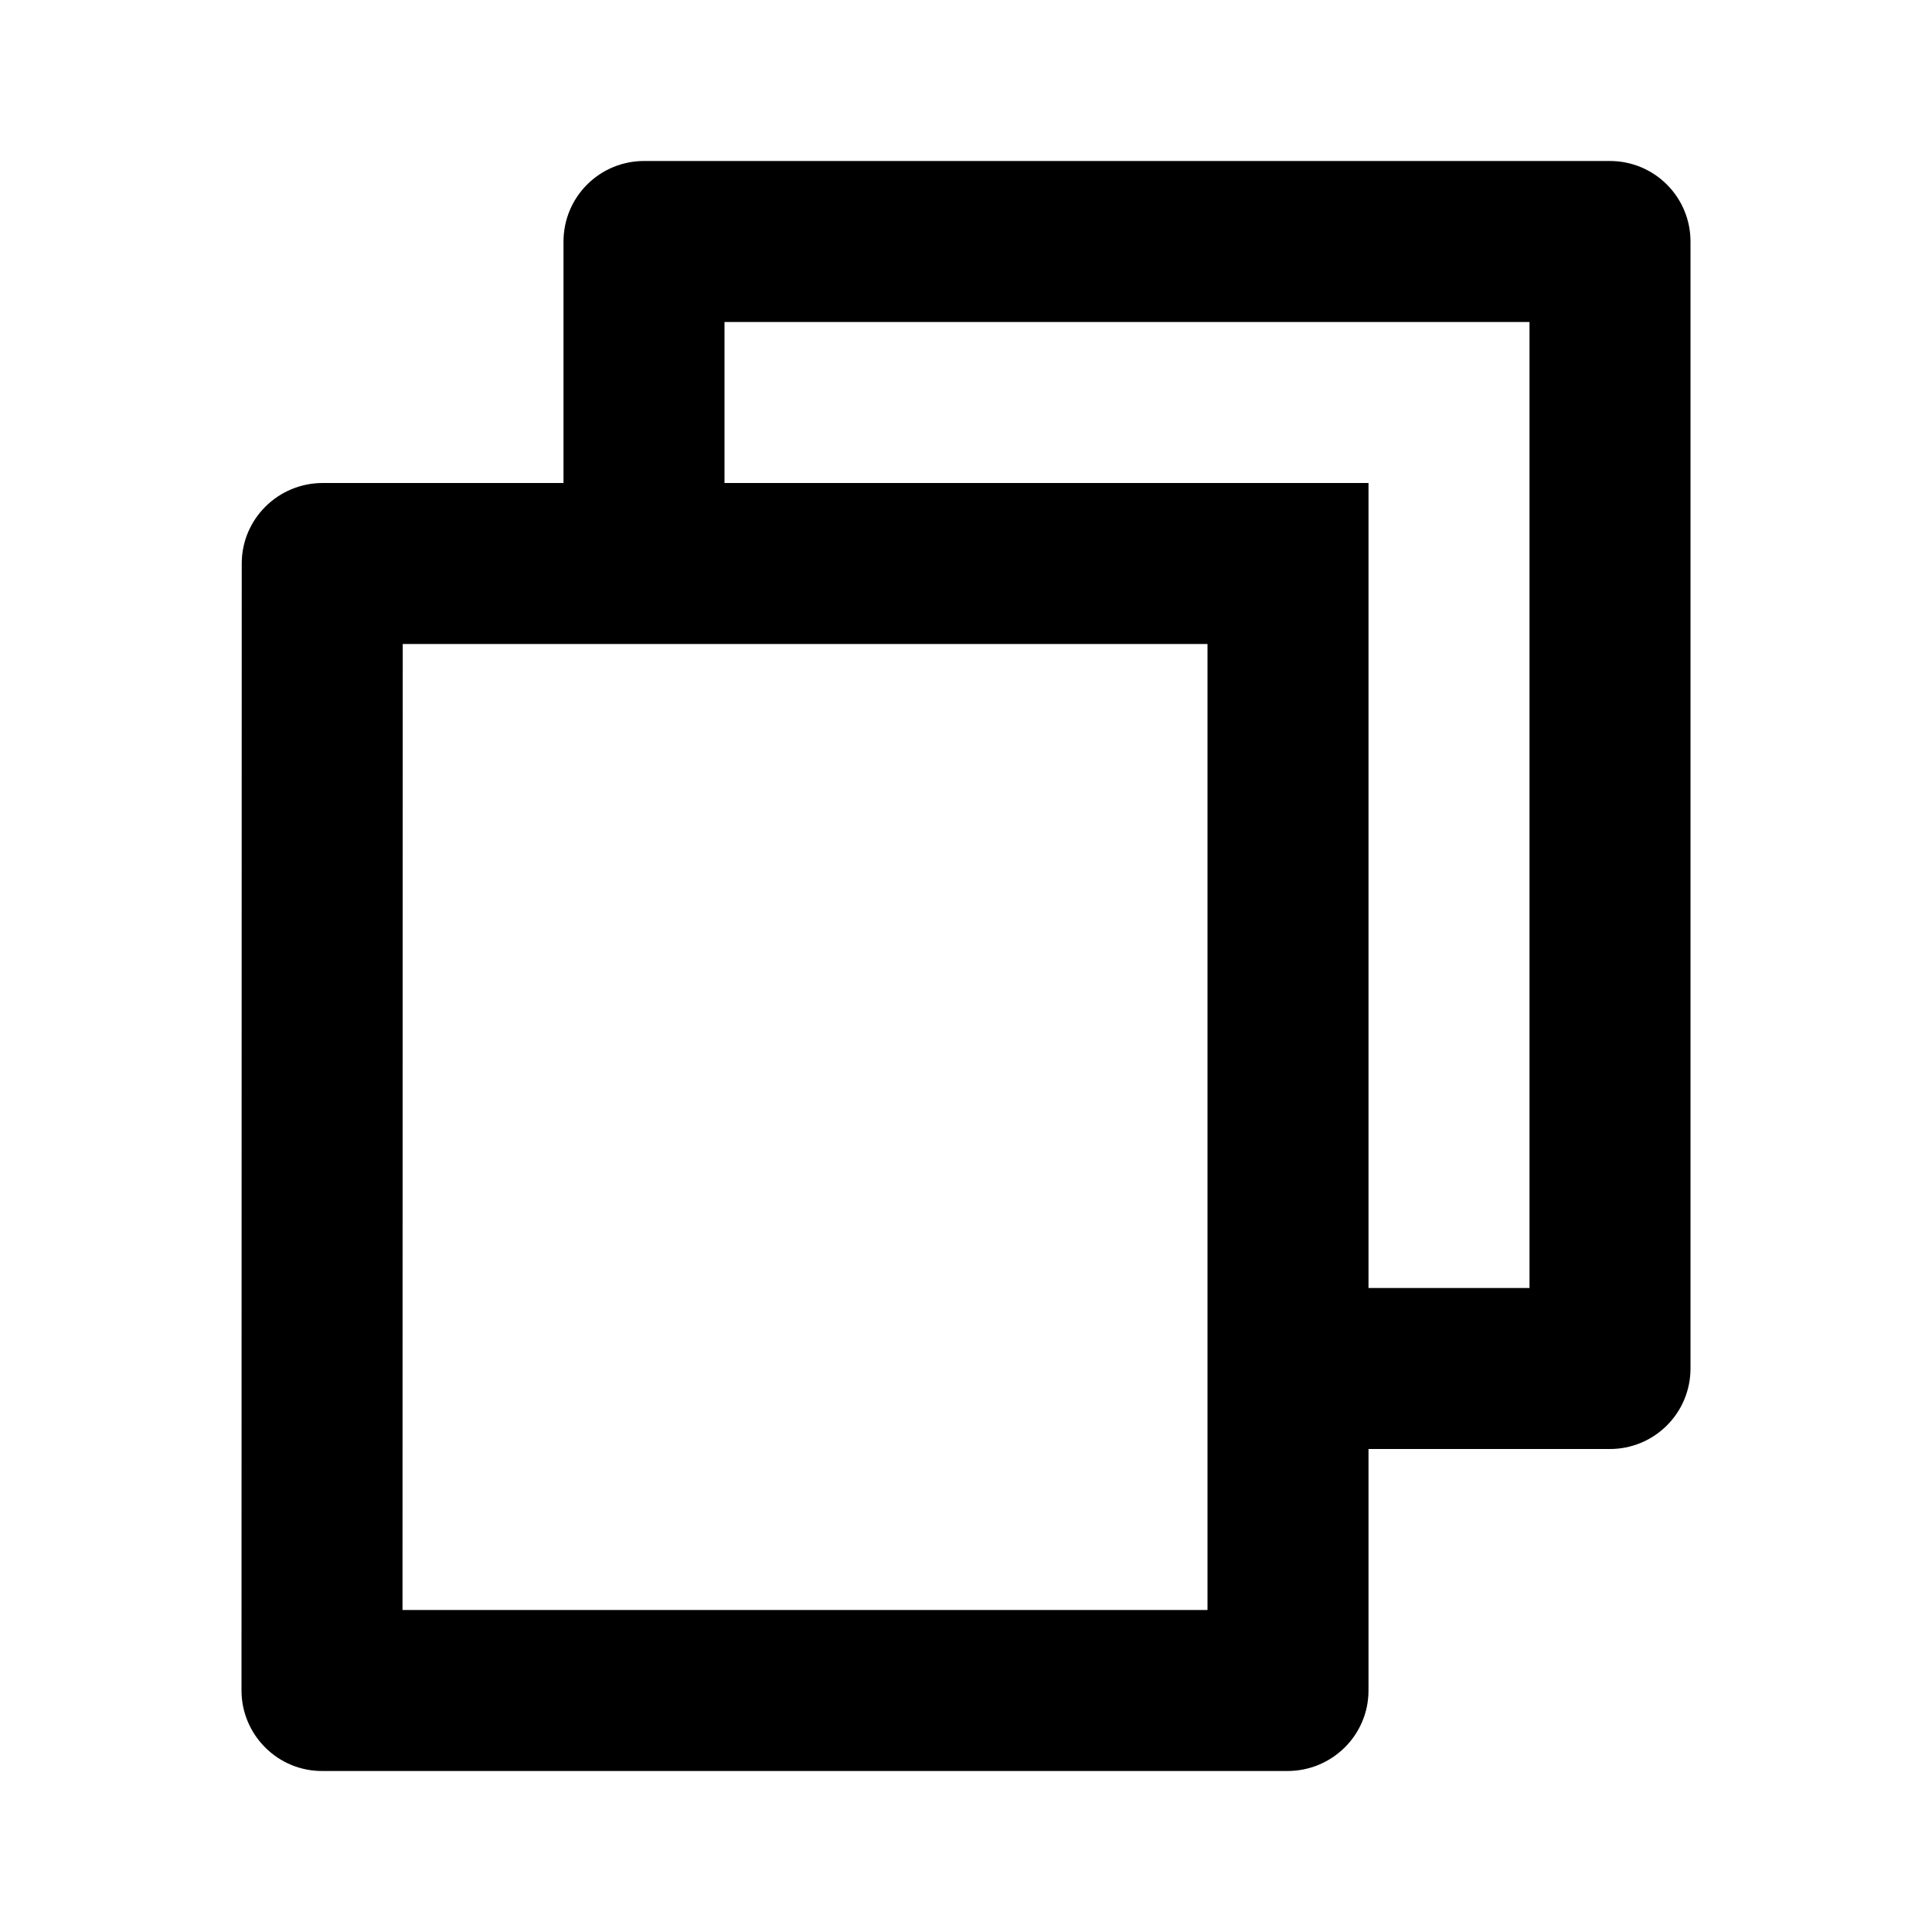
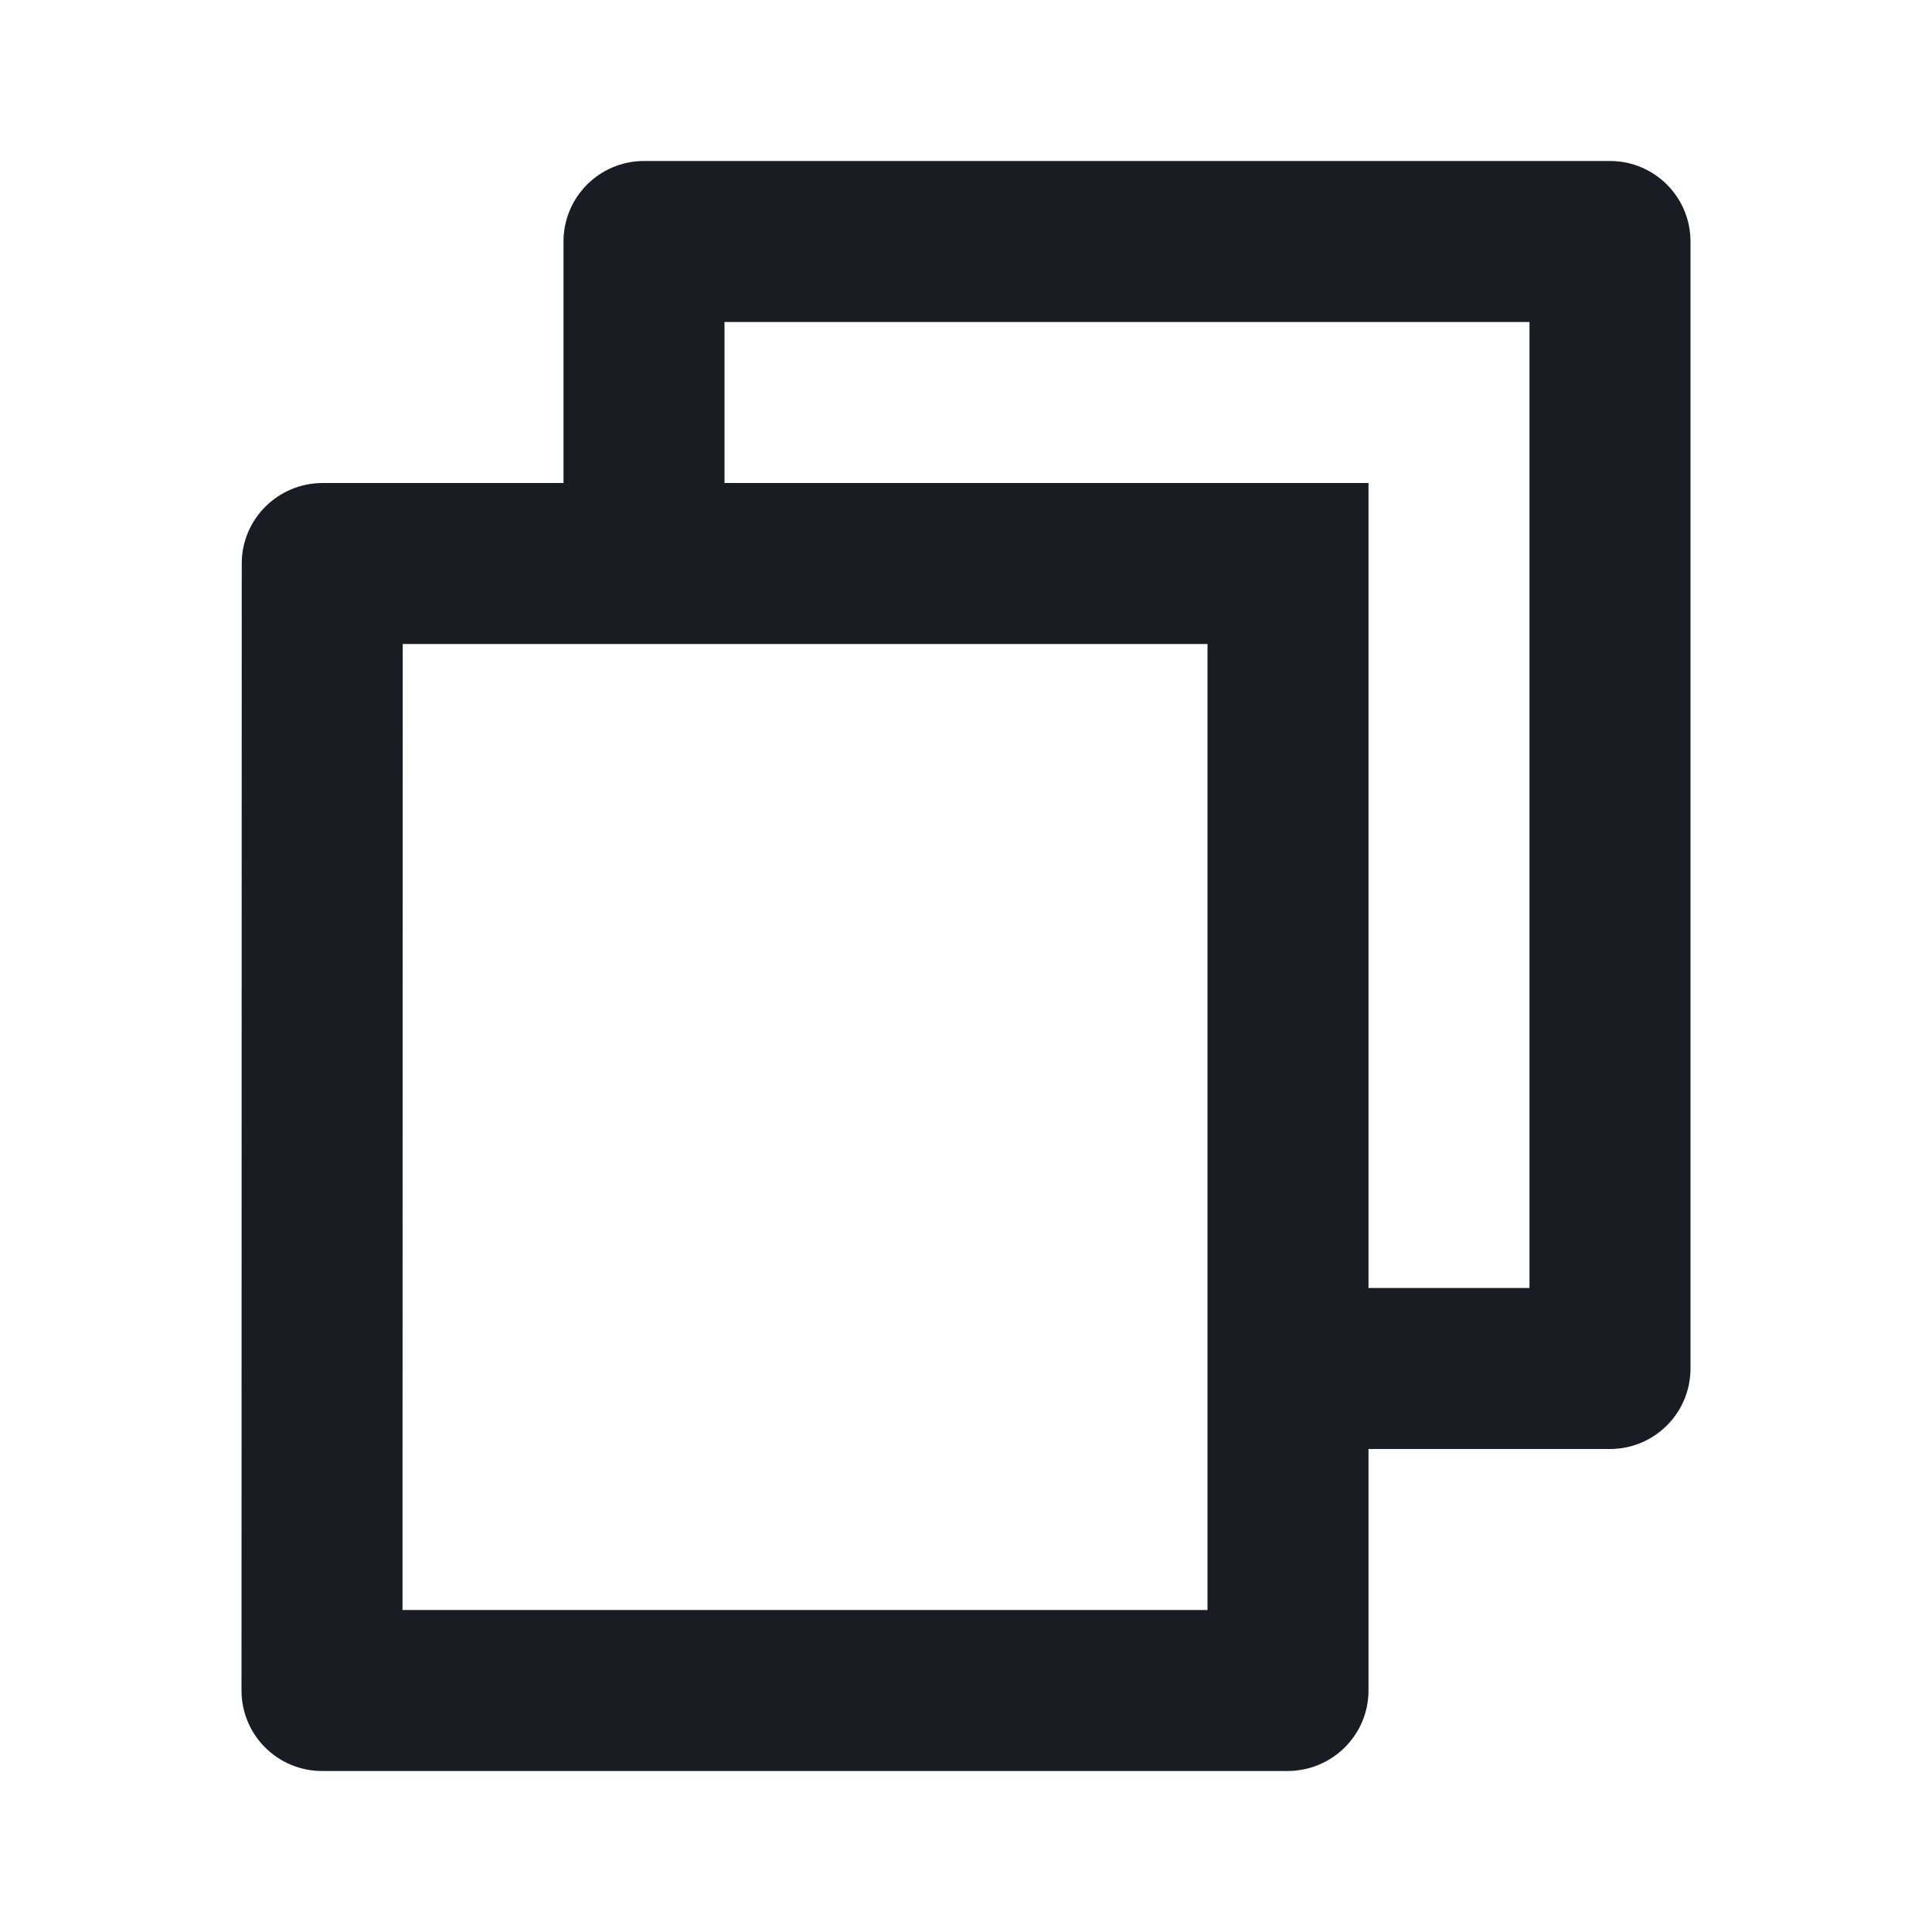
- <svg xmlns="http://www.w3.org/2000/svg" width="24" height="24" viewBox="0 0 24 24">
-   <g id="copy">
-     <path id="Vector" d="M7 6V3C7 2.735 7.105 2.48 7.293 2.293C7.48 2.105 7.735 2 8 2H20C20.265 2 20.52 2.105 20.707 2.293C20.895 2.48 21 2.735 21 3V17C21 17.265 20.895 17.52 20.707 17.707C20.52 17.895 20.265 18 20 18H17V21C17 21.552 16.55 22 15.993 22H4.007C3.875 22.001 3.744 21.976 3.622 21.926C3.5 21.876 3.389 21.802 3.296 21.709C3.202 21.616 3.128 21.506 3.077 21.384C3.026 21.262 3 21.132 3 21L3.003 7C3.003 6.448 3.453 6 4.01 6H7ZM5.003 8L5 20H15V8H5.003ZM9 6H17V16H19V4H9V6Z" />
-   </g>
+ <svg xmlns="http://www.w3.org/2000/svg" width="24" height="24" fill="none">
+   <path fill="#191C22" d="M7 6V3a1 1 0 0 1 1-1h12a1 1 0 0 1 1 1v14a1 1 0 0 1-1 1h-3v3c0 .552-.45 1-1.007 1H4.007A1 1 0 0 1 3 21l.003-14c0-.552.45-1 1.007-1H7ZM5.003 8 5 20h10V8H5.003ZM9 6h8v10h2V4H9v2Z" />
</svg>
